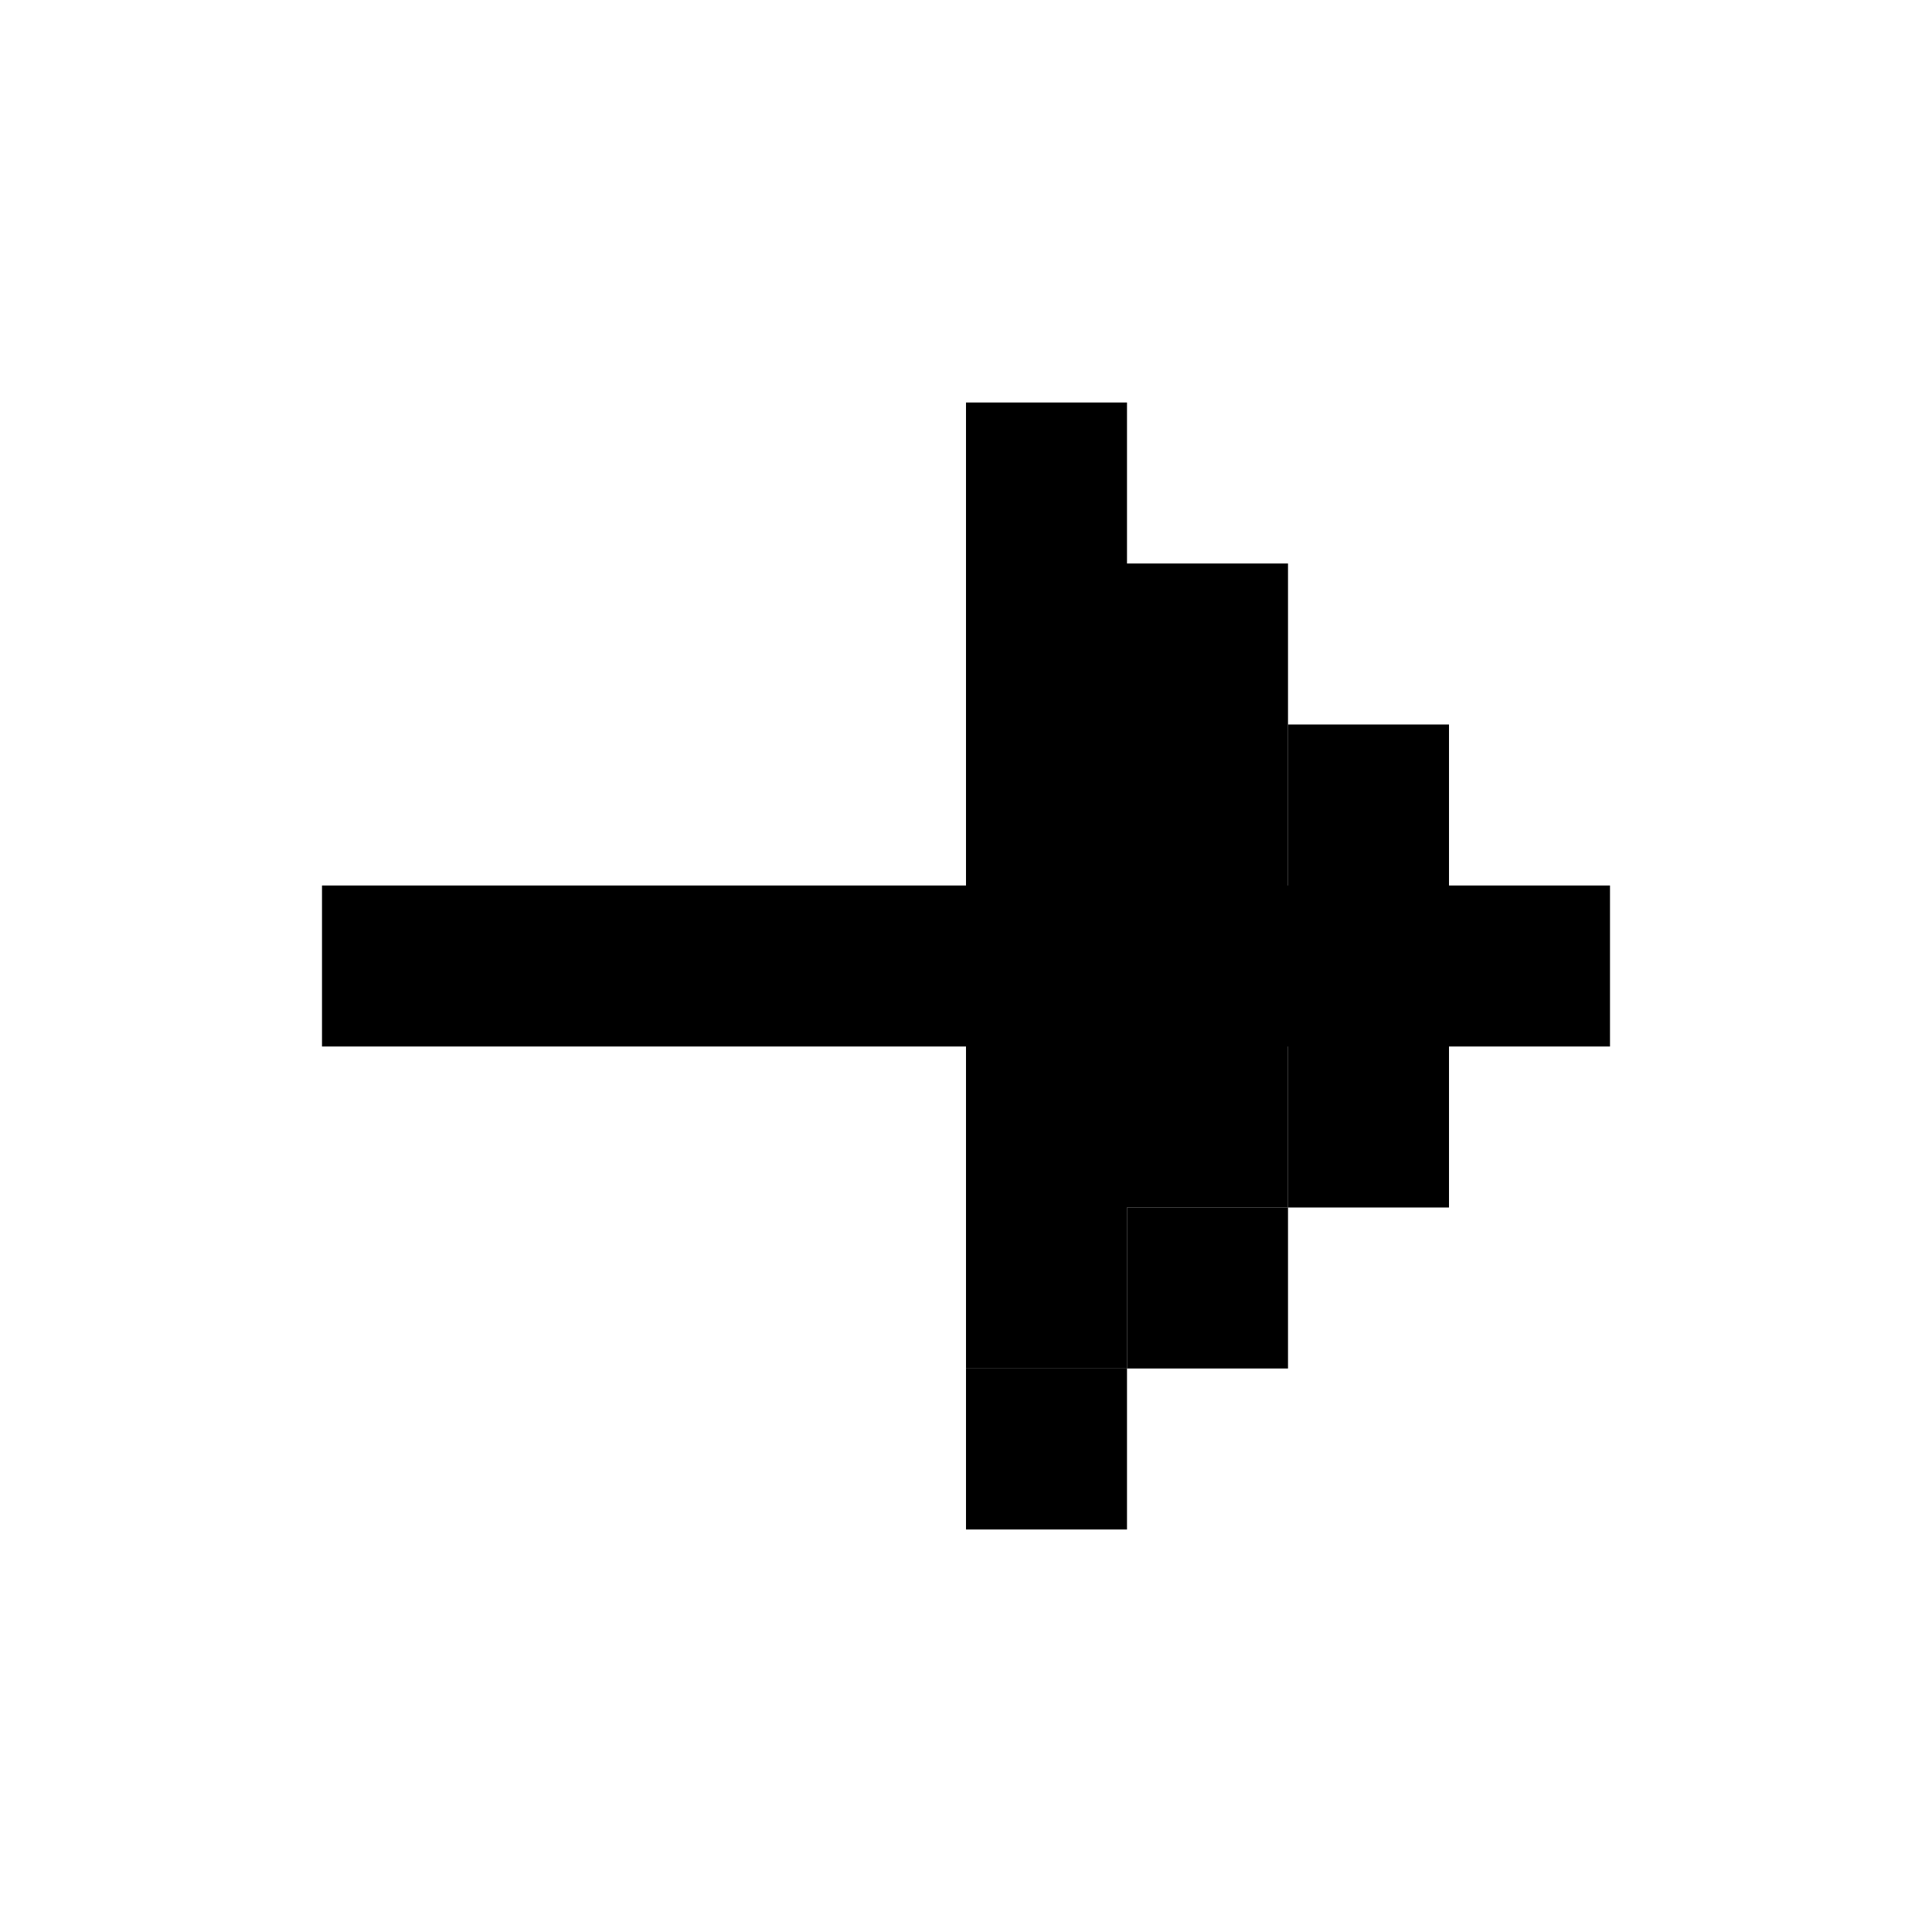
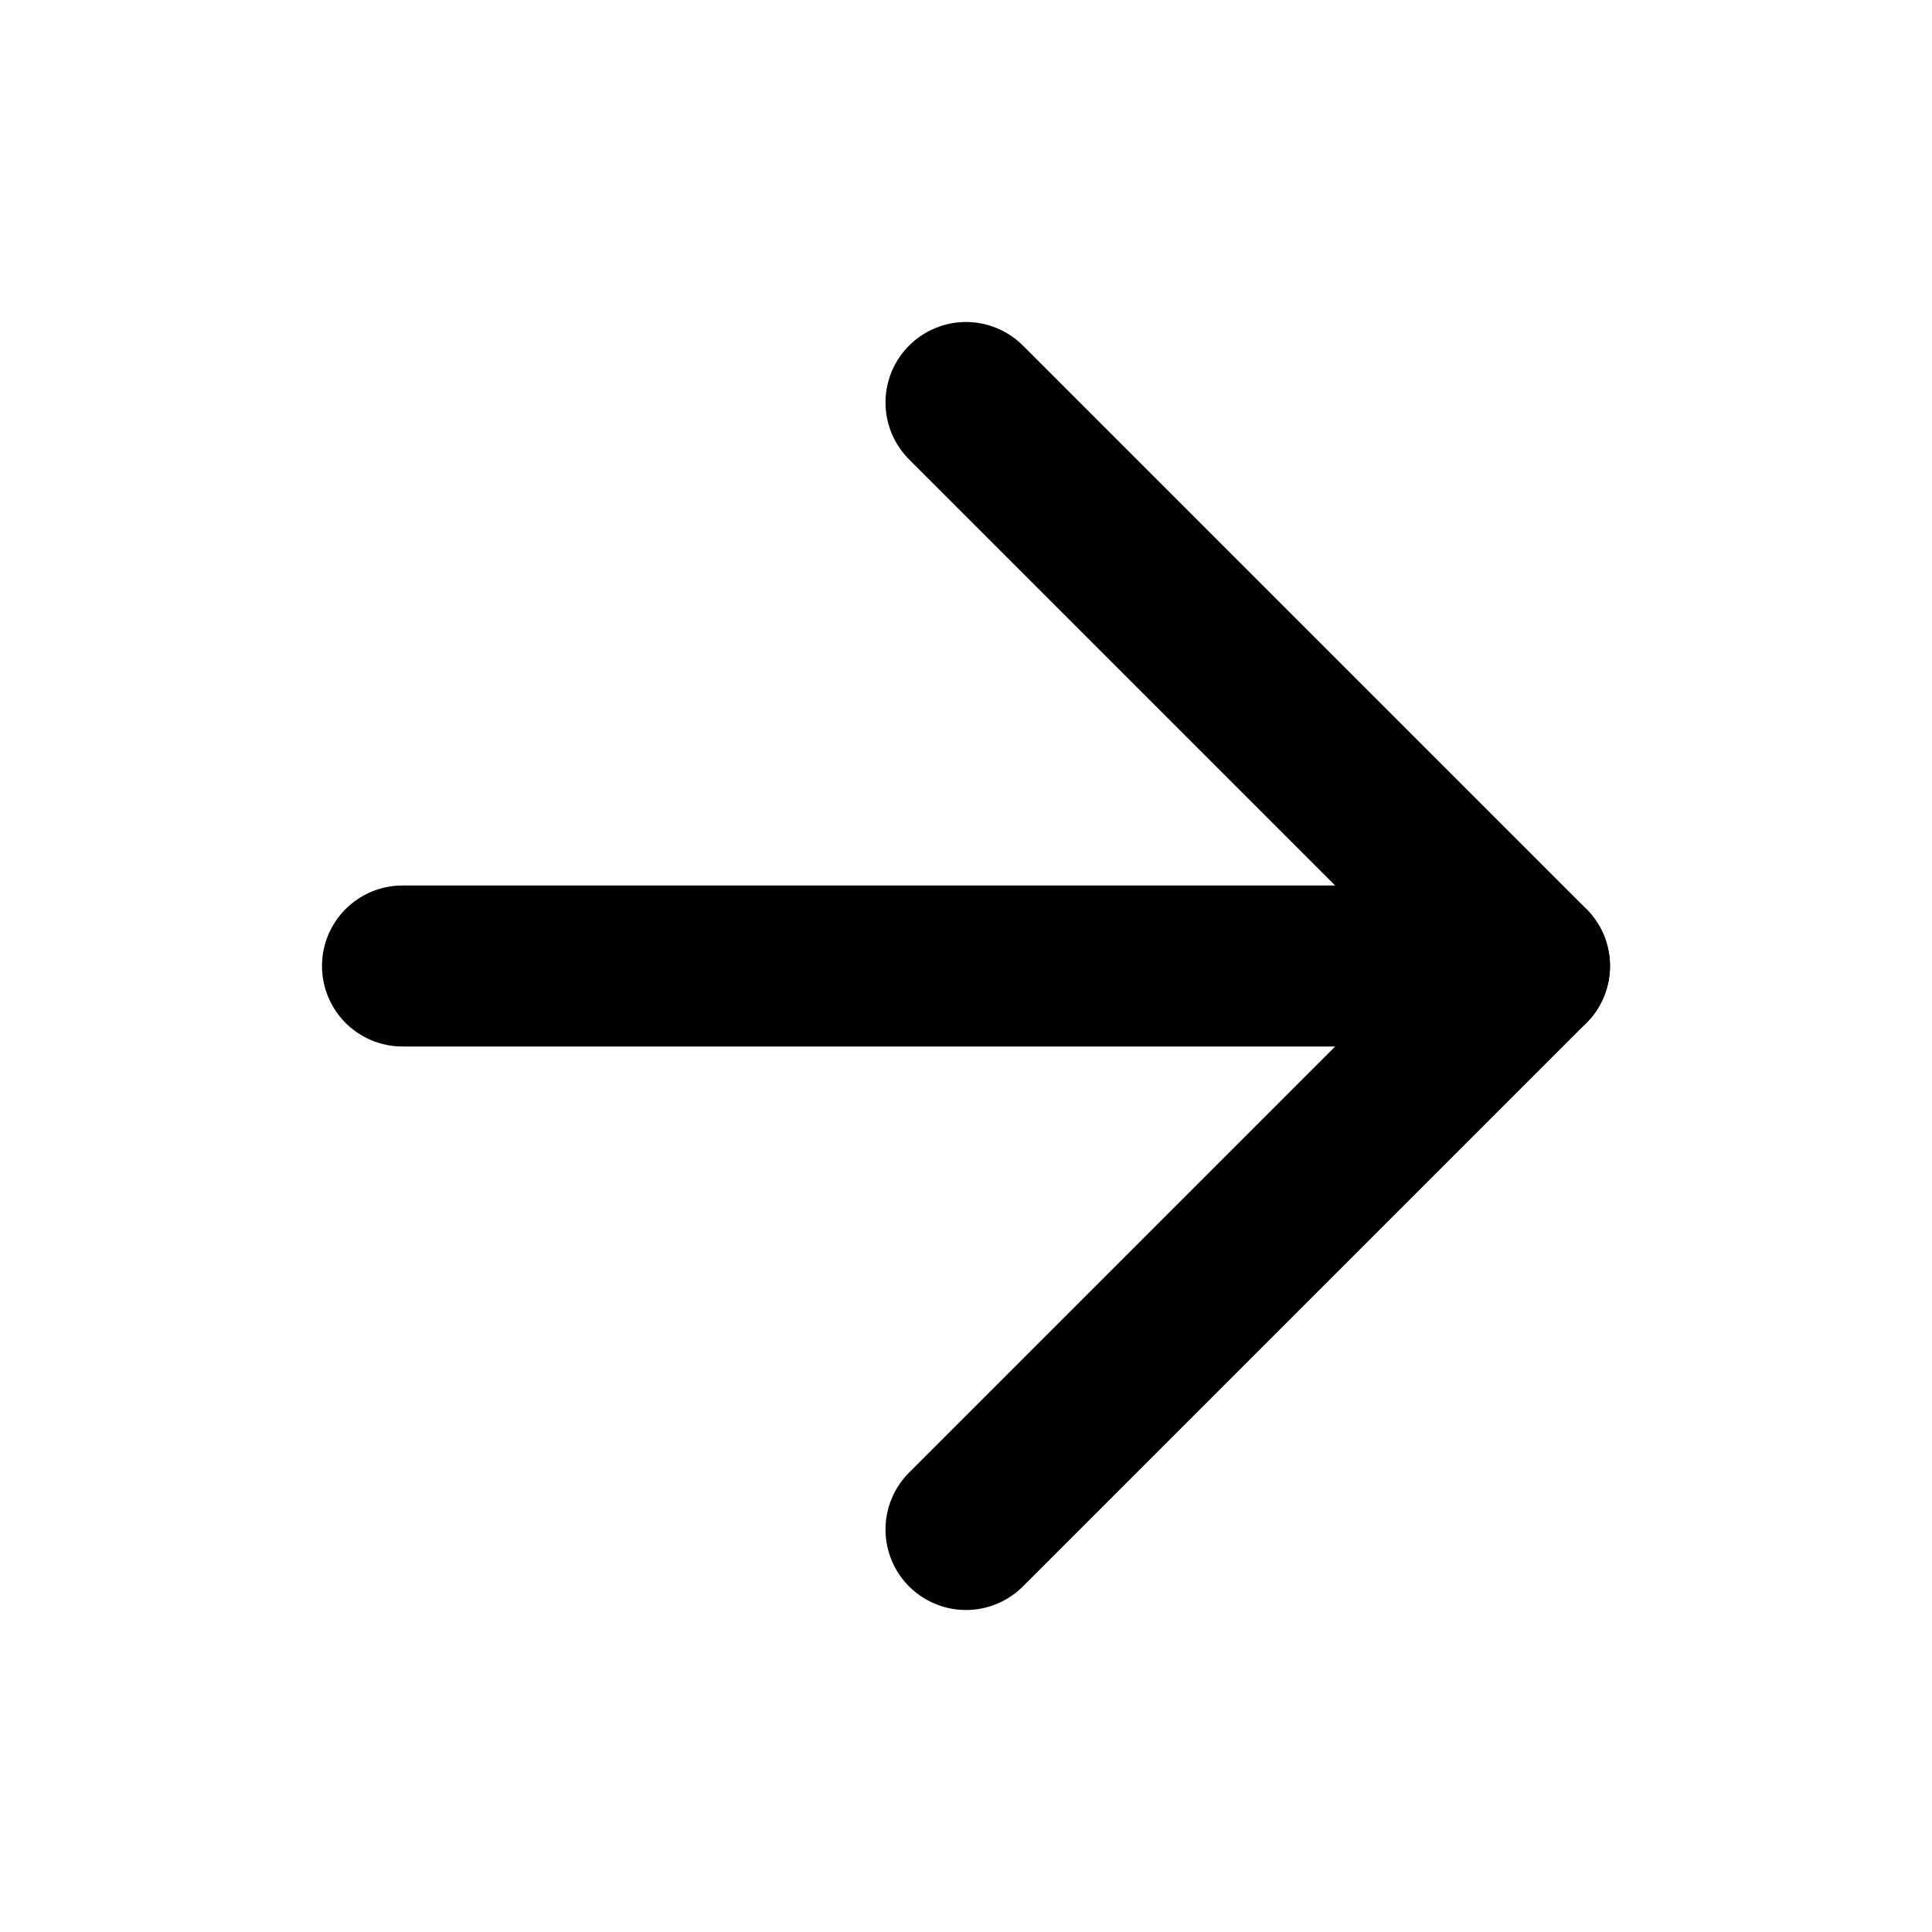
- <svg xmlns="http://www.w3.org/2000/svg" width="24" height="24" fill="currentColor" viewBox="0 0 24 24">
-   <path d="M4 11v2h16v-2zm12 2v2h2v-2zm-2 2v2h2v-2zm-2 2v2h2v-2zm4-6V9h2v2z" />
-   <path d="M14 15V7h2v8zm-2 2V5h2v12z" />
+ <svg xmlns="http://www.w3.org/2000/svg" class="lucide lucide-arrow-right" width="24" height="24" viewBox="0 0 24 24" fill="none" stroke="currentColor" stroke-width="2" stroke-linecap="round" stroke-linejoin="round">
+   <path d="M5 12h14" />
+   <path d="m12 5 7 7-7 7" />
</svg>
